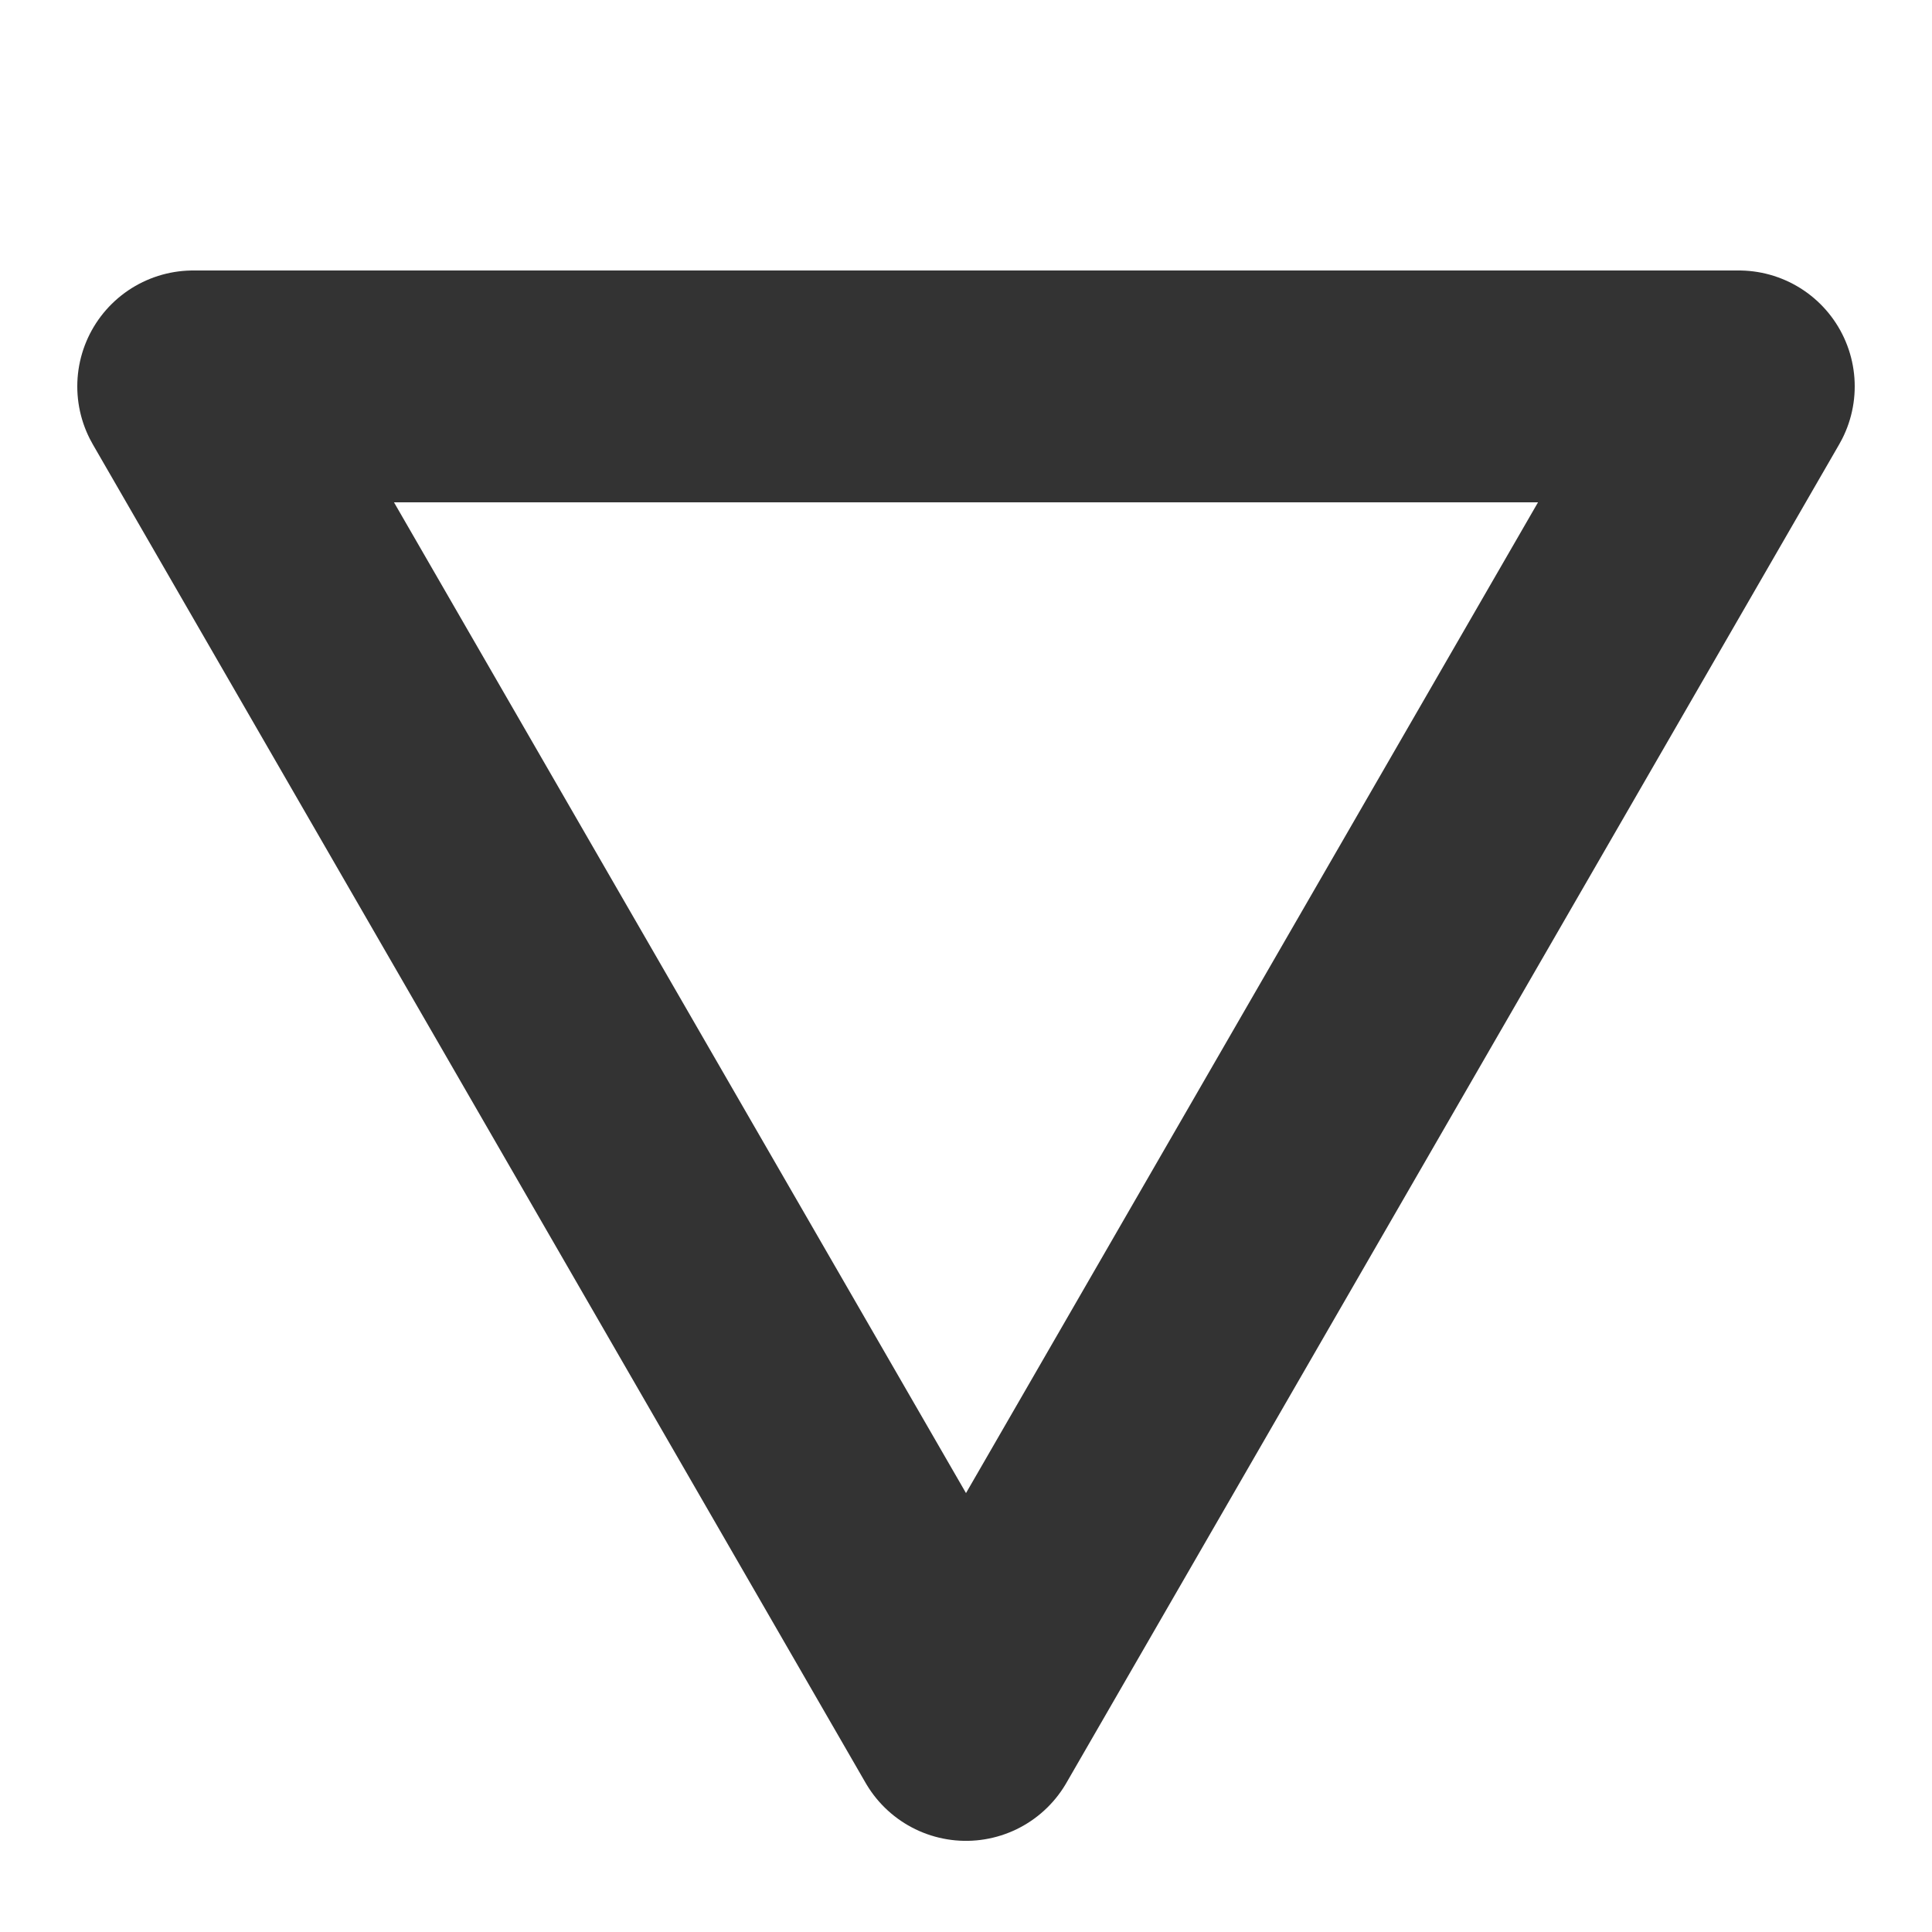
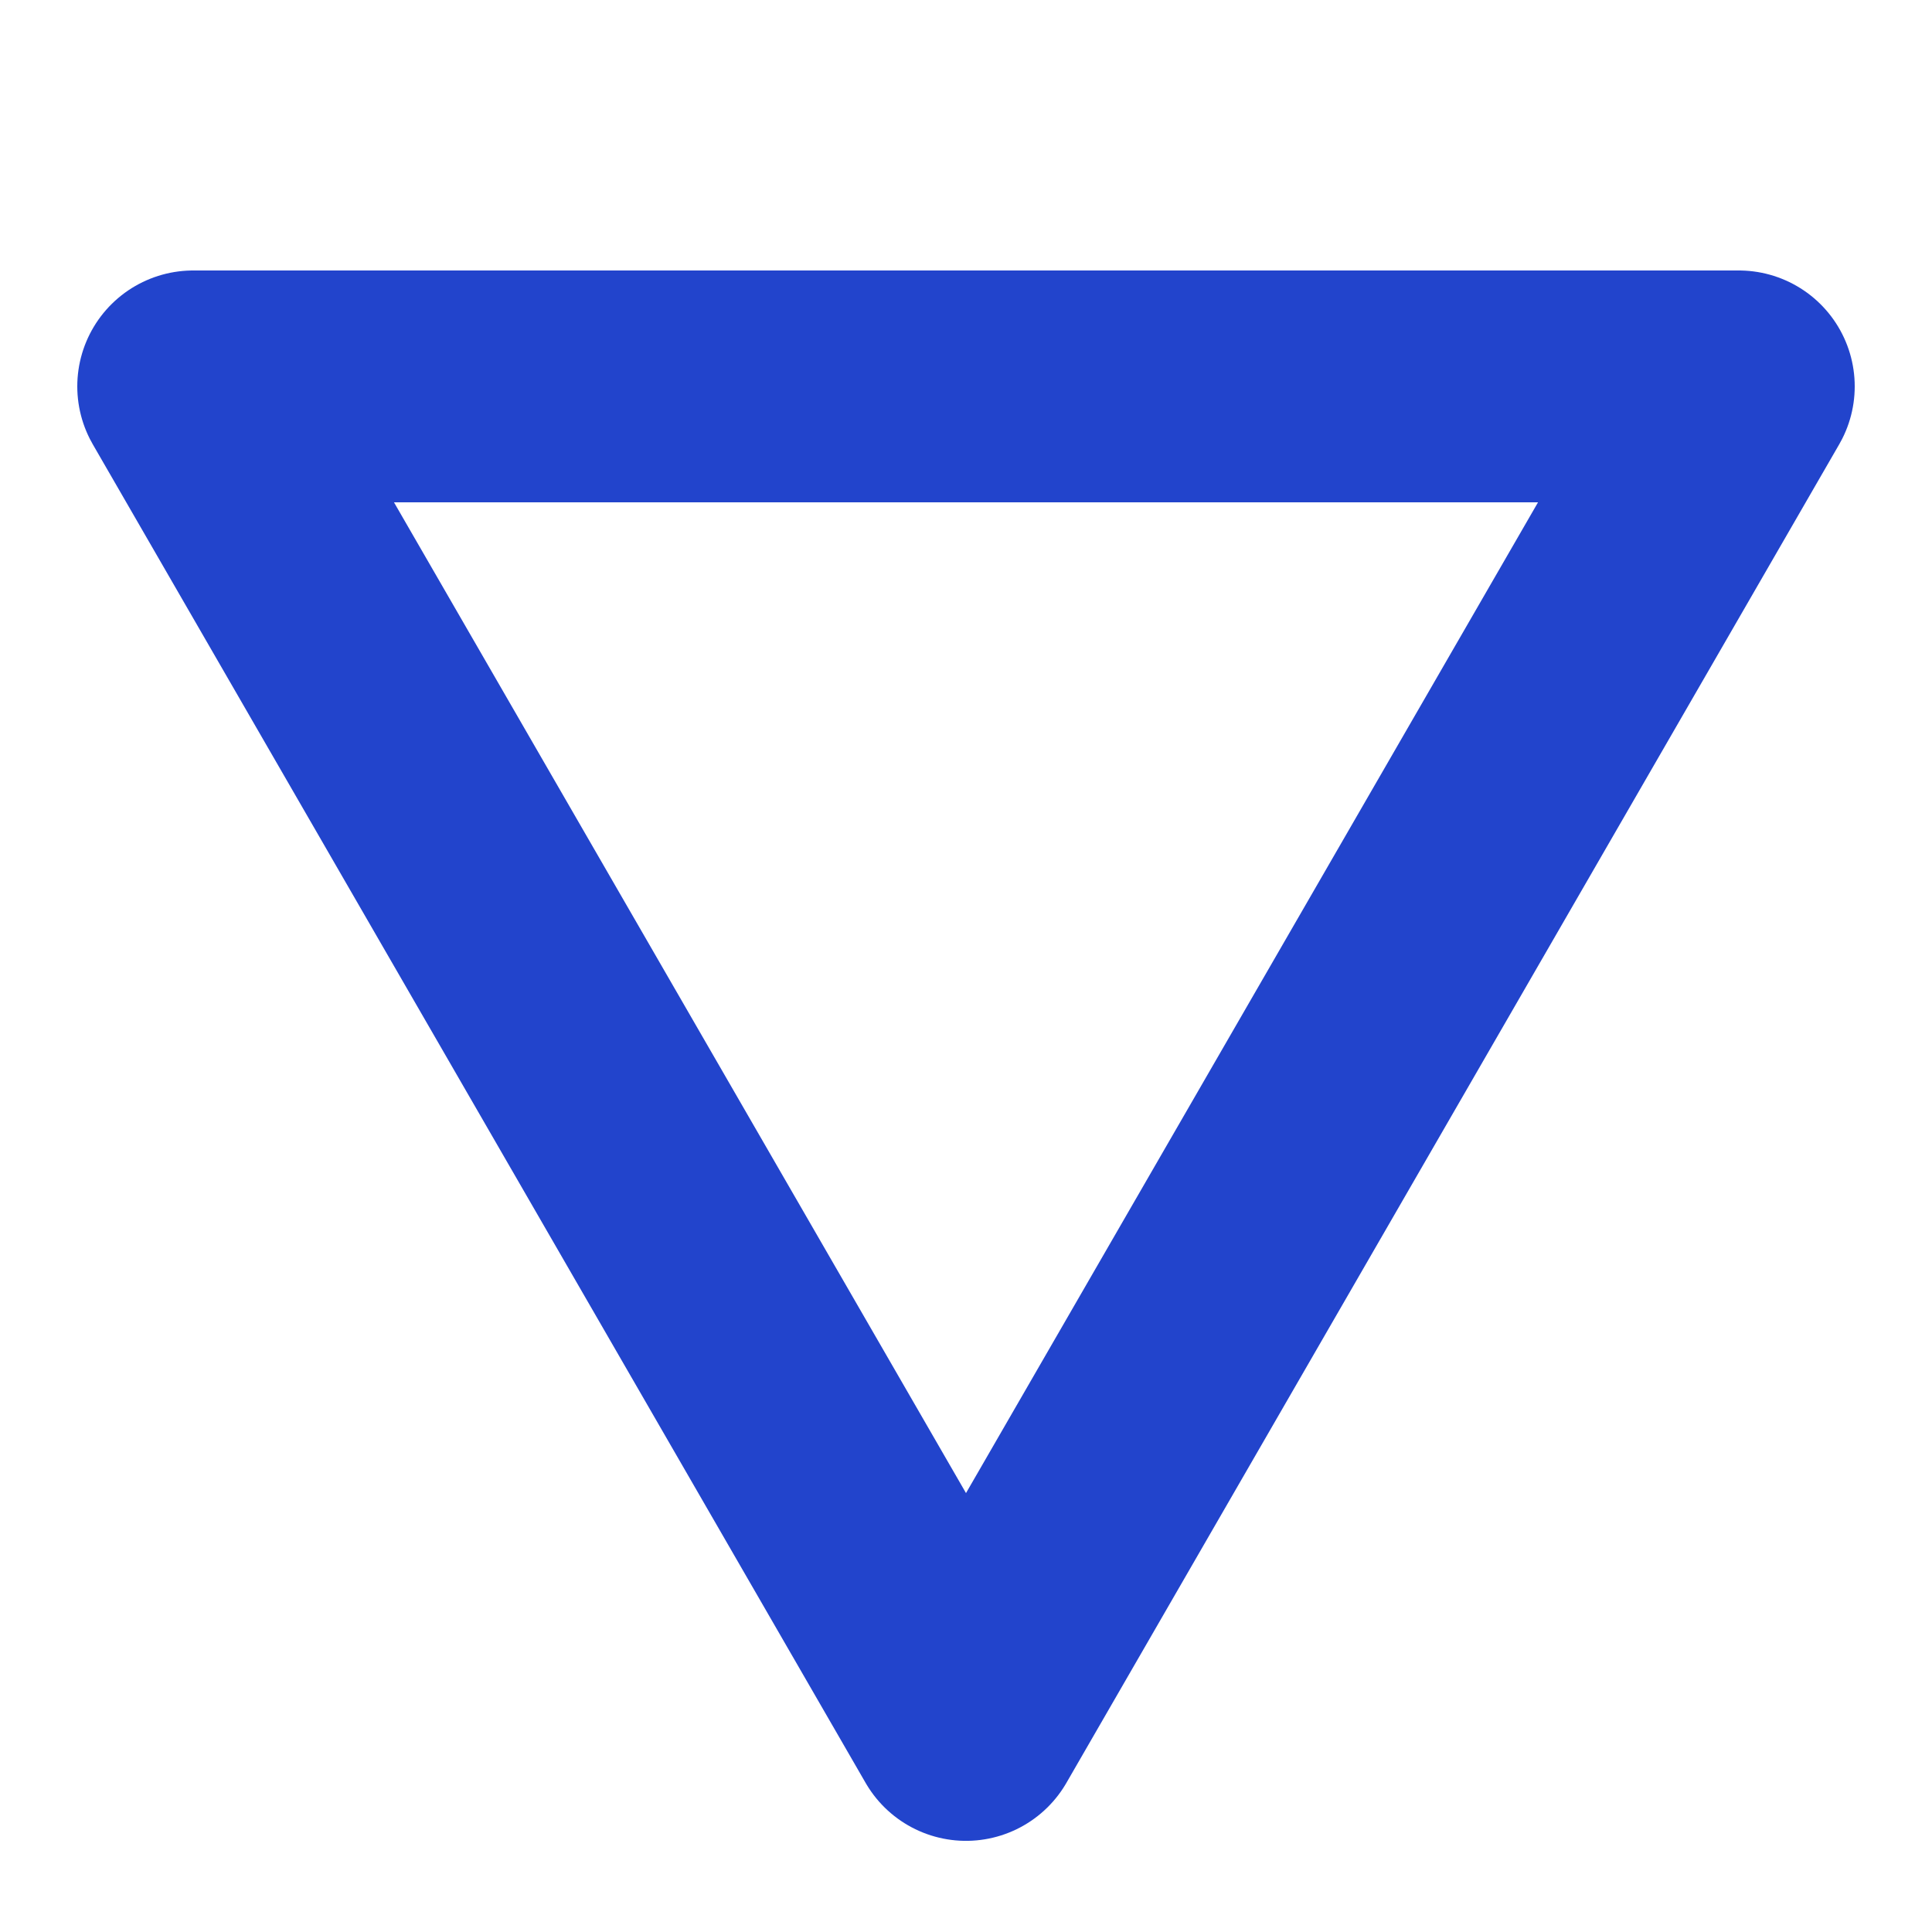
<svg xmlns="http://www.w3.org/2000/svg" width="100" height="100" viewBox="0 0 100 100">
-   <polygon points="10,20 90,20 50,89.282" stroke="#333" stroke-width="12" stroke-linecap="round" stroke-linejoin="round" fill="none" />
+   <polygon points="10,20 90,20 50,89.282" stroke="#24c" stroke-width="12" stroke-linecap="round" stroke-linejoin="round" fill="none" />
</svg>
